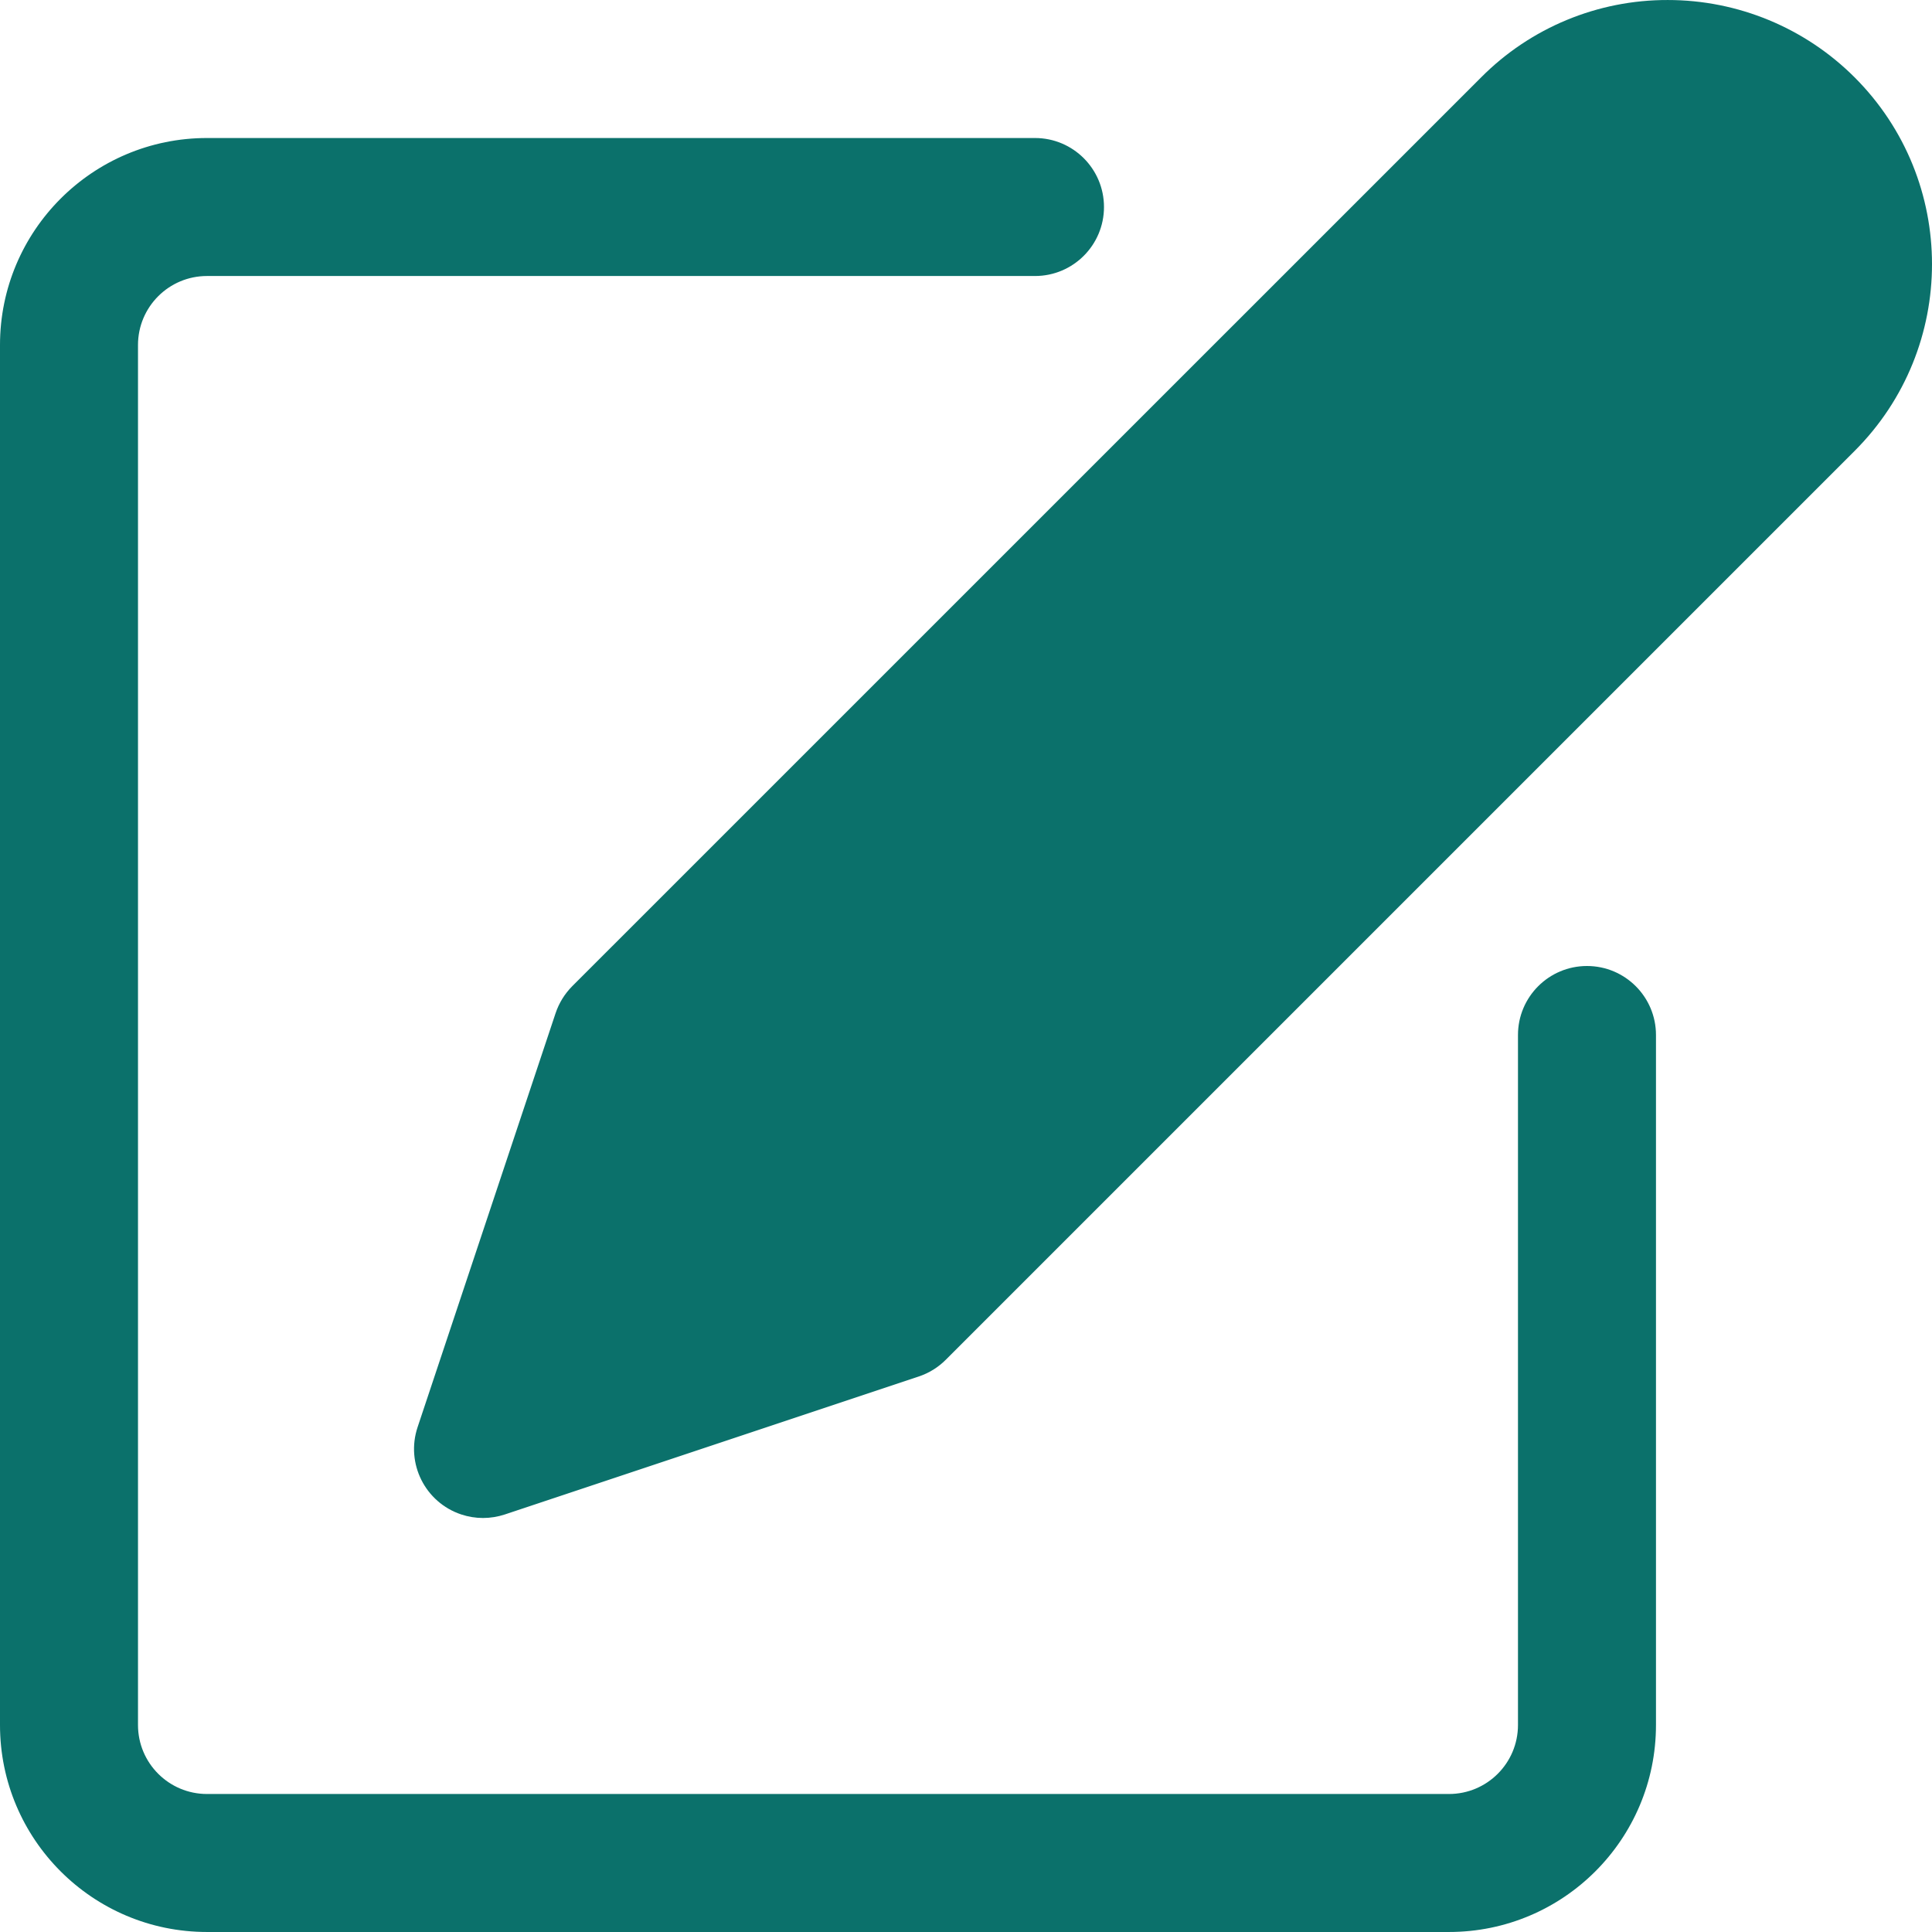
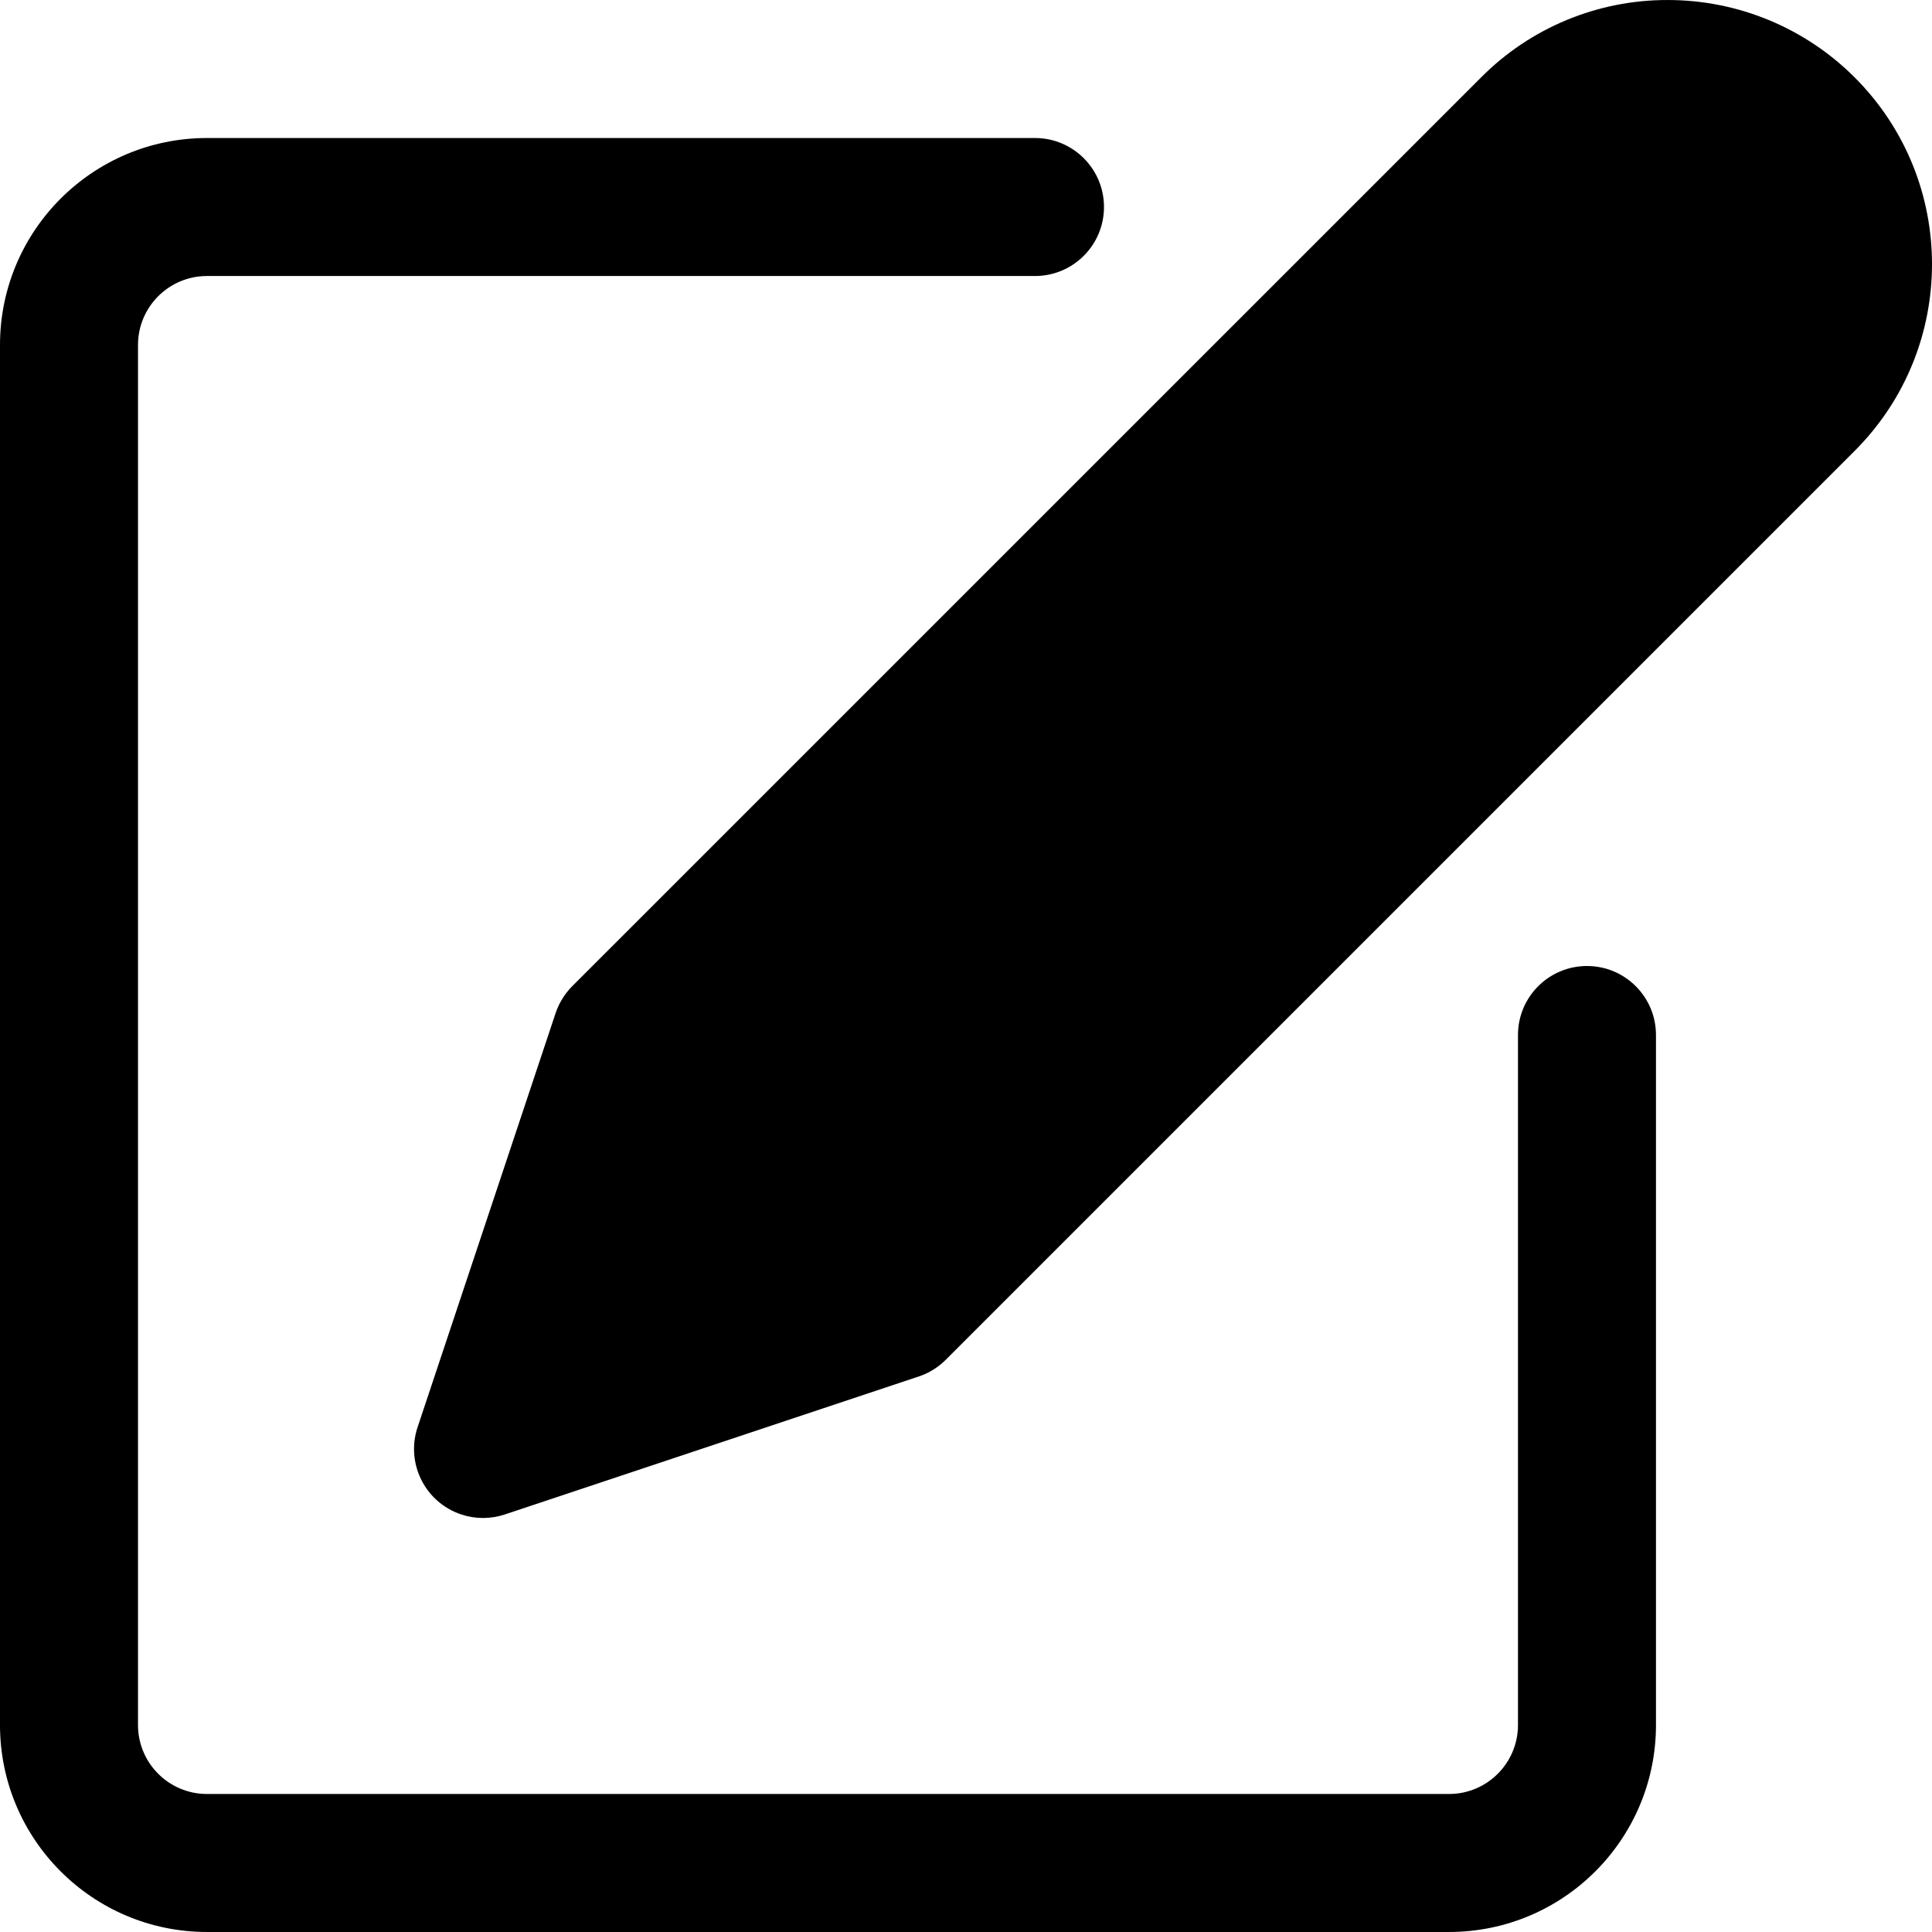
<svg xmlns="http://www.w3.org/2000/svg" version="1.1" id="Edit_Icon_Admin_Panel" x="0px" y="0px" viewBox="0 0 477.873 477.873" style="enable-background:new 0 0 477.873 477.873;" xml:space="preserve">
  <g>
-     <path d="M392.533,238.937c-9.426,0-17.067,7.641-17.067,17.067V426.67c0,9.426-7.641,17.067-17.067,17.067H51.2    c-9.426,0-17.067-7.641-17.067-17.067V85.337c0-9.426,7.641-17.067,17.067-17.067H256c9.426,0,17.067-7.641,17.067-17.067    S265.426,34.137,256,34.137H51.2C22.923,34.137,0,57.06,0,85.337V426.67c0,28.277,22.923,51.2,51.2,51.2h307.2    c28.277,0,51.2-22.923,51.2-51.2V256.003C409.6,246.578,401.959,238.937,392.533,238.937z" fill="#0B716B" />
+     <path d="M392.533,238.937c-9.426,0-17.067,7.641-17.067,17.067V426.67c0,9.426-7.641,17.067-17.067,17.067H51.2    c-9.426,0-17.067-7.641-17.067-17.067V85.337c0-9.426,7.641-17.067,17.067-17.067H256c9.426,0,17.067-7.641,17.067-17.067    S265.426,34.137,256,34.137H51.2C22.923,34.137,0,57.06,0,85.337V426.67c0,28.277,22.923,51.2,51.2,51.2h307.2    c28.277,0,51.2-22.923,51.2-51.2V256.003C409.6,246.578,401.959,238.937,392.533,238.937z" fill="currentColor" />
  </g>
  <g>
-     <path d="M458.742,19.142c-12.254-12.256-28.875-19.14-46.206-19.138c-17.341-0.05-33.979,6.846-46.199,19.149L141.534,243.937    c-1.865,1.879-3.272,4.163-4.113,6.673l-34.133,102.4c-2.979,8.943,1.856,18.607,10.799,21.585    c1.735,0.578,3.552,0.873,5.38,0.875c1.832-0.003,3.653-0.297,5.393-0.87l102.4-34.133c2.515-0.84,4.8-2.254,6.673-4.13    l224.802-224.802C484.25,86.023,484.253,44.657,458.742,19.142z" fill="#0B716B" />
+     <path d="M458.742,19.142c-12.254-12.256-28.875-19.14-46.206-19.138c-17.341-0.05-33.979,6.846-46.199,19.149L141.534,243.937    c-1.865,1.879-3.272,4.163-4.113,6.673l-34.133,102.4c-2.979,8.943,1.856,18.607,10.799,21.585    c1.735,0.578,3.552,0.873,5.38,0.875c1.832-0.003,3.653-0.297,5.393-0.87l102.4-34.133c2.515-0.84,4.8-2.254,6.673-4.13    l224.802-224.802C484.25,86.023,484.253,44.657,458.742,19.142z" fill="currentColor" />
  </g>
</svg>
